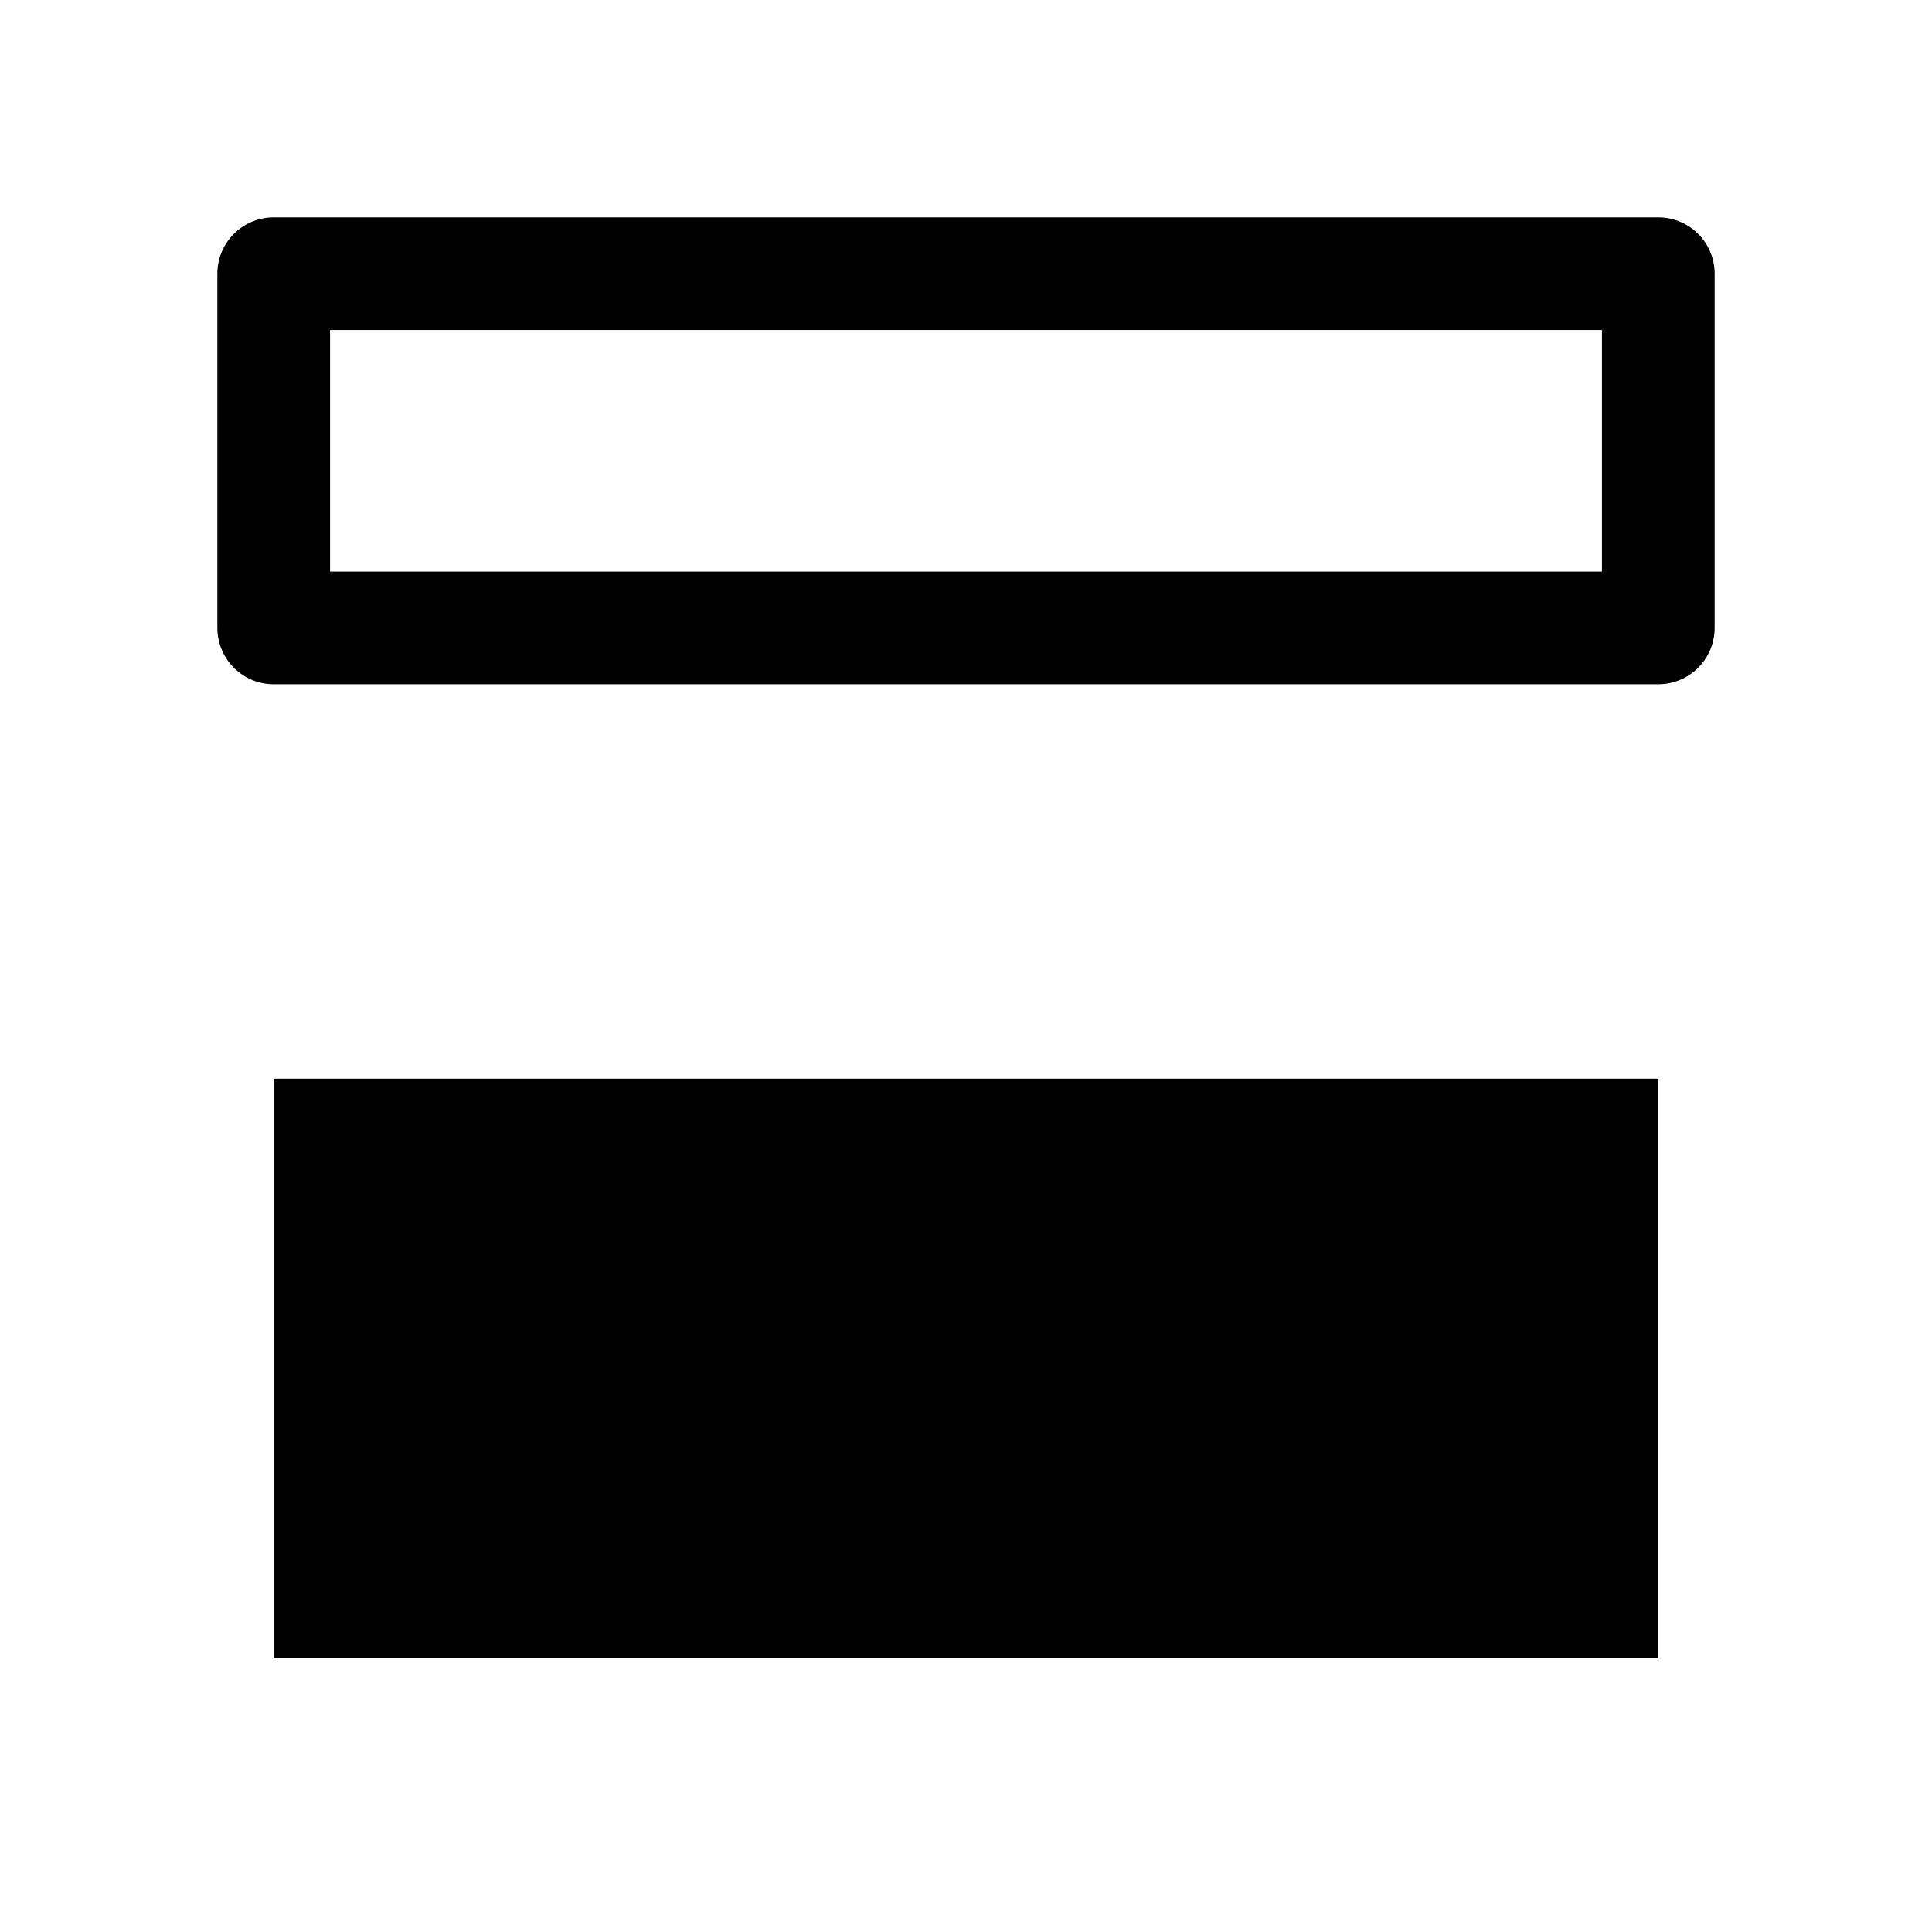
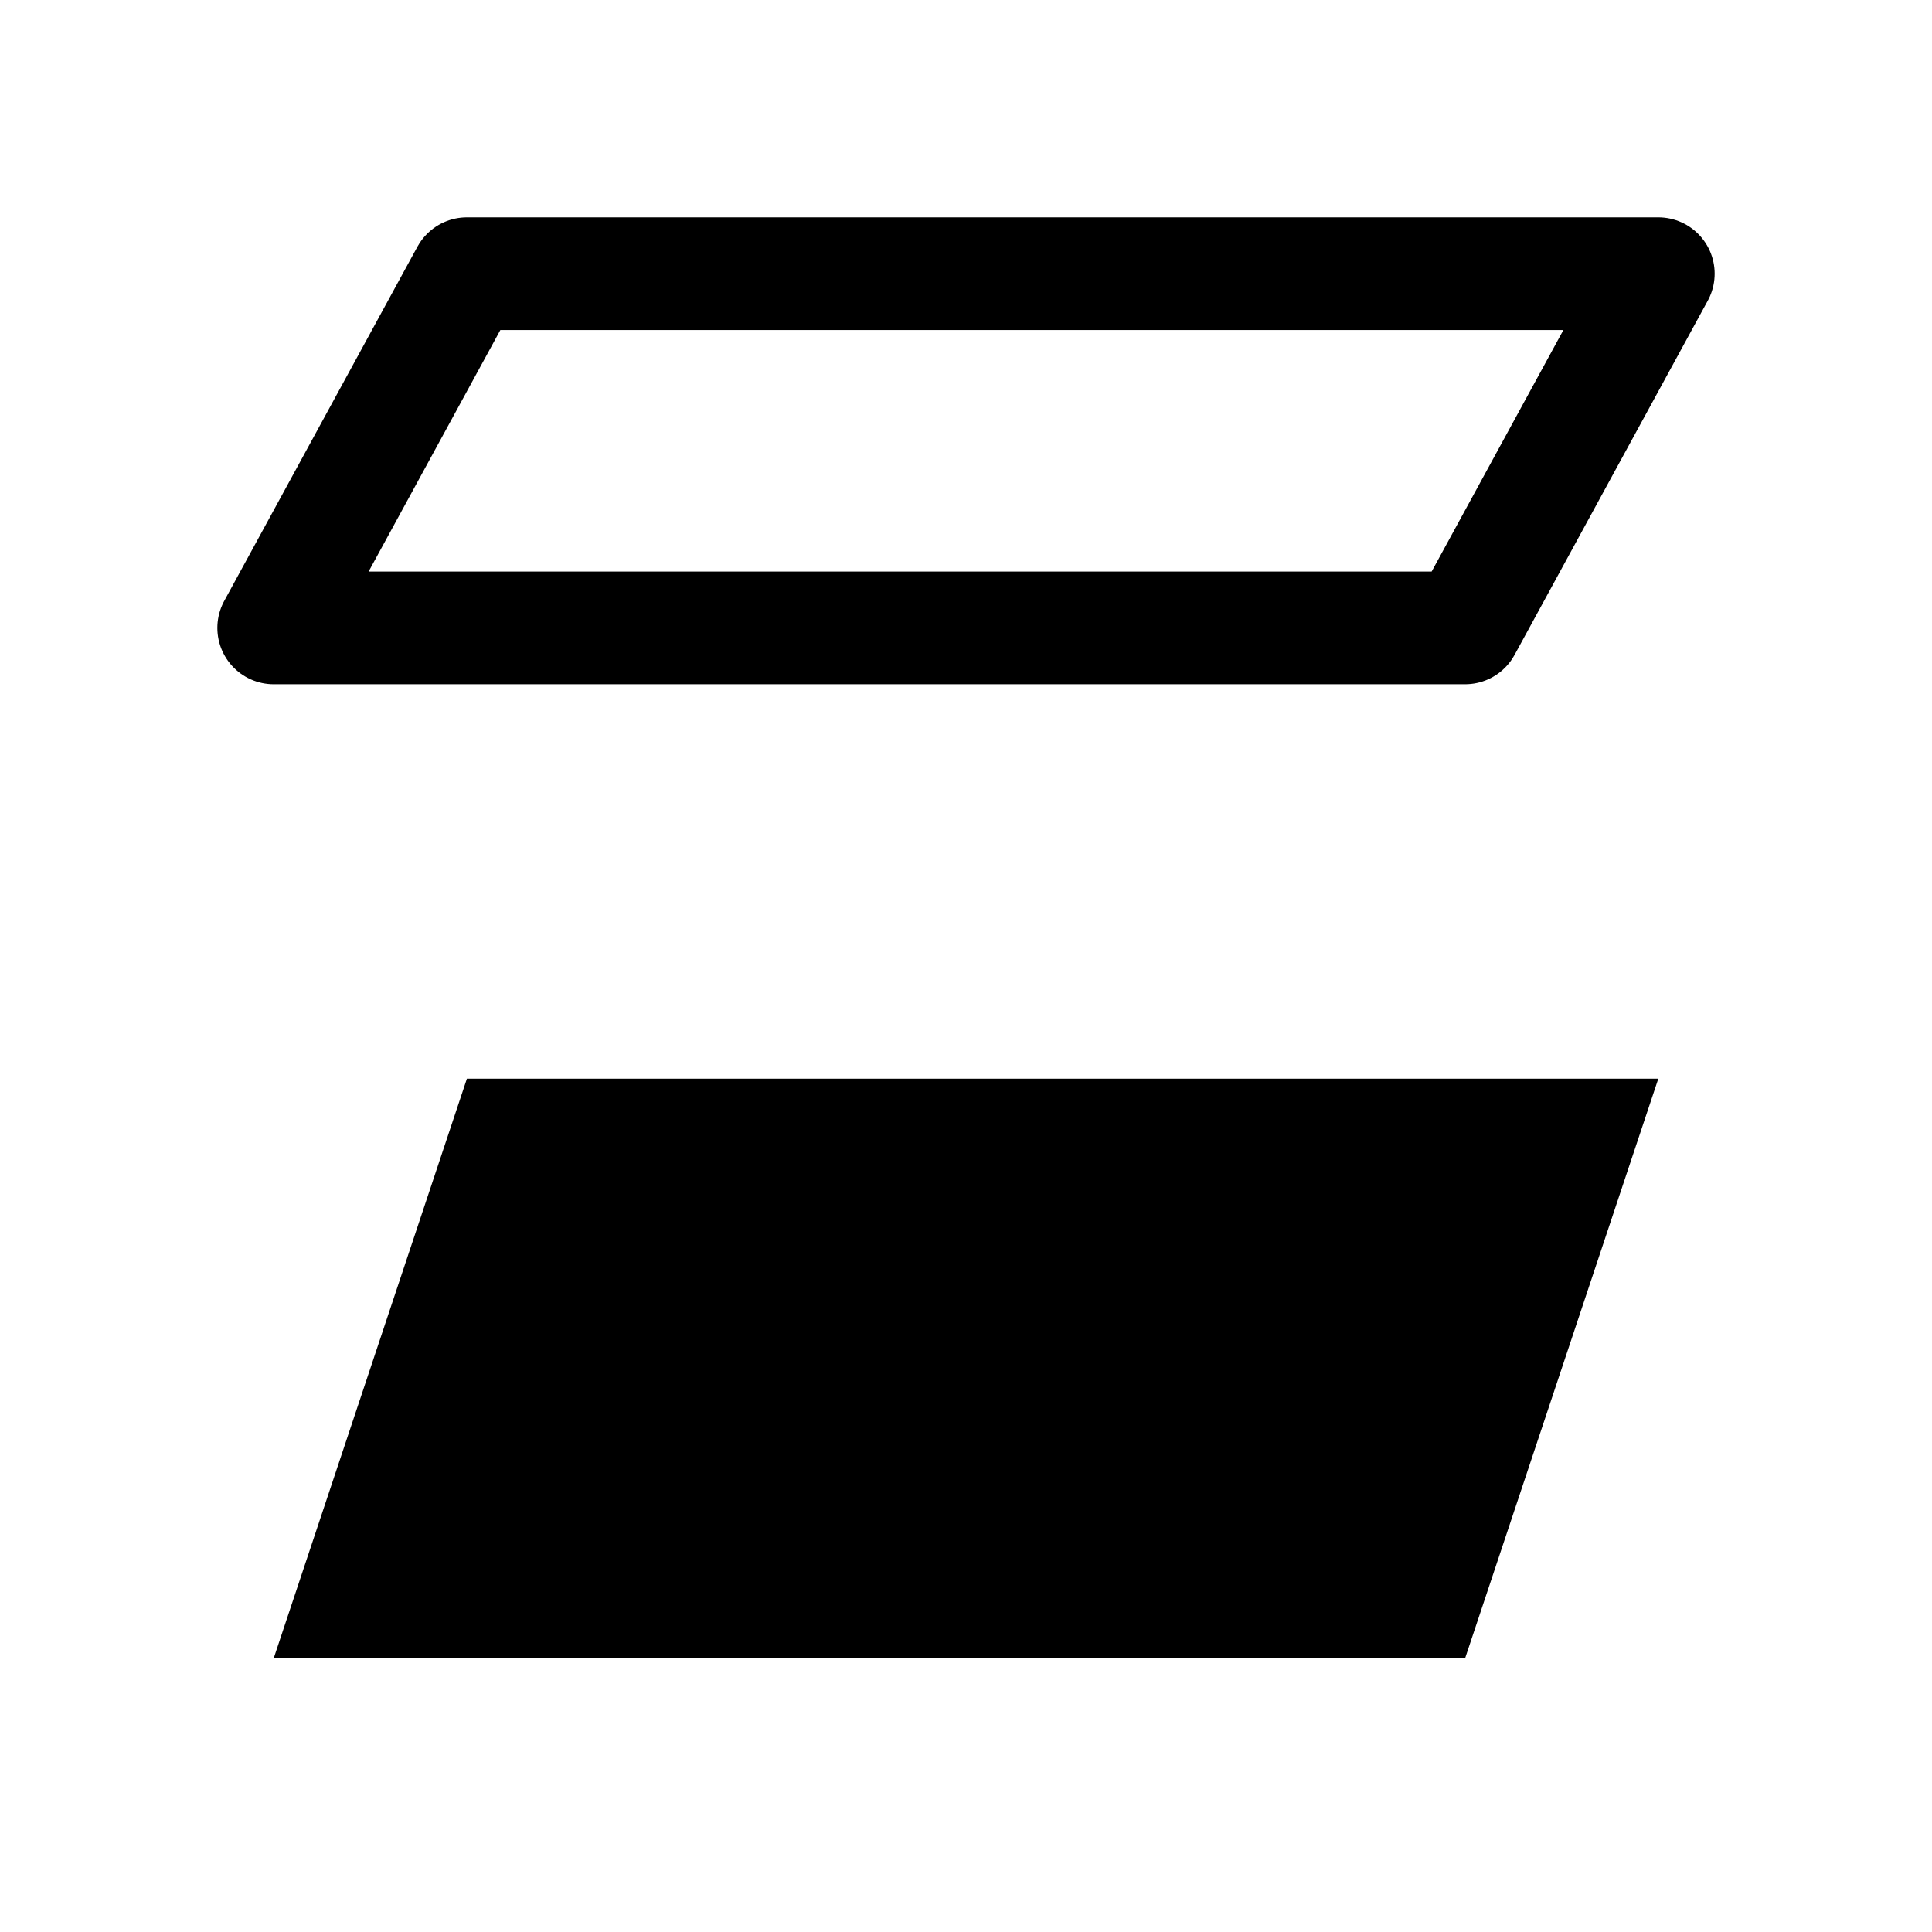
<svg xmlns="http://www.w3.org/2000/svg" viewBox="0 0 24 24" width="24" height="24" fill="none" stroke="currentColor" stroke-width="1.4" stroke-linecap="round" stroke-linejoin="round">
-   <path d="M3.4,3.4L20.6,3.4L20.6,7.8L3.4,7.8Z" />
-   <path d="M3.4,13.4L20.6,13.4L20.6,20.6L3.4,20.6Z" fill="currentColor" stroke="none" />
+   <path d="M5.8,3.4L20.6,3.4L18.2,7.8L3.4,7.8Z" />
+   <path d="M5.8,13.4L20.6,13.4L18.2,20.6L3.4,20.6Z" fill="currentColor" stroke="none" />
</svg>
